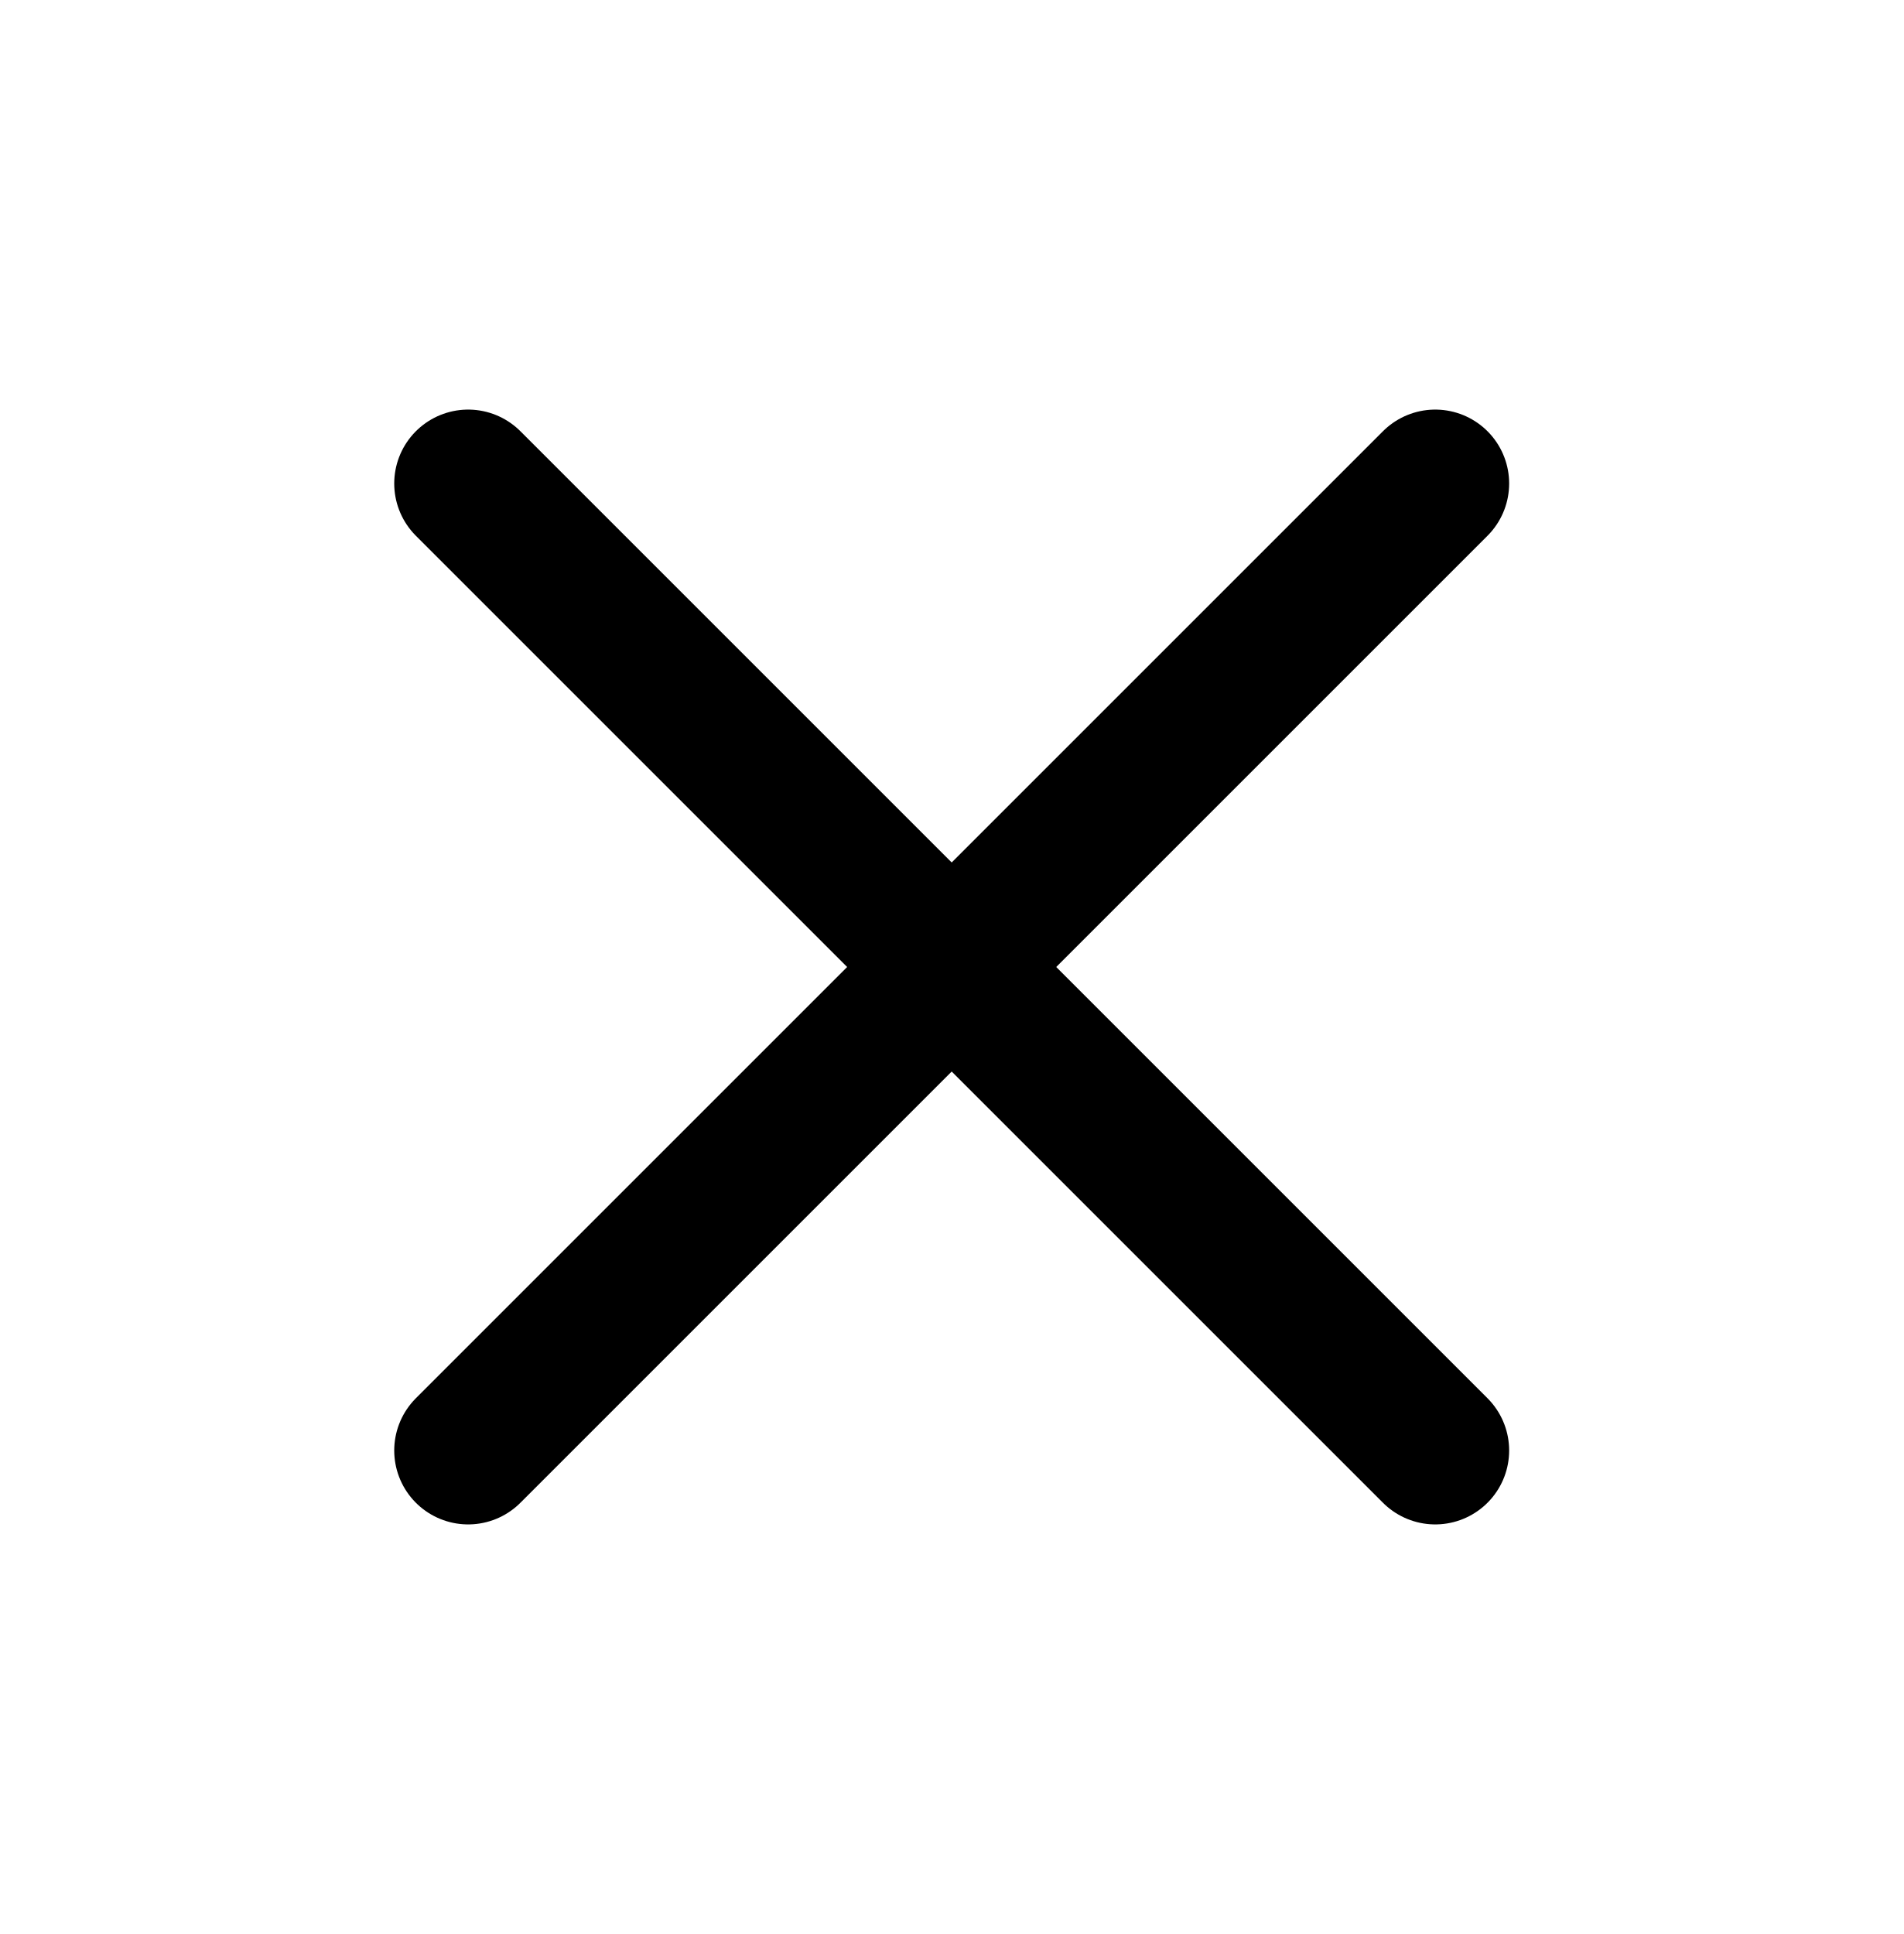
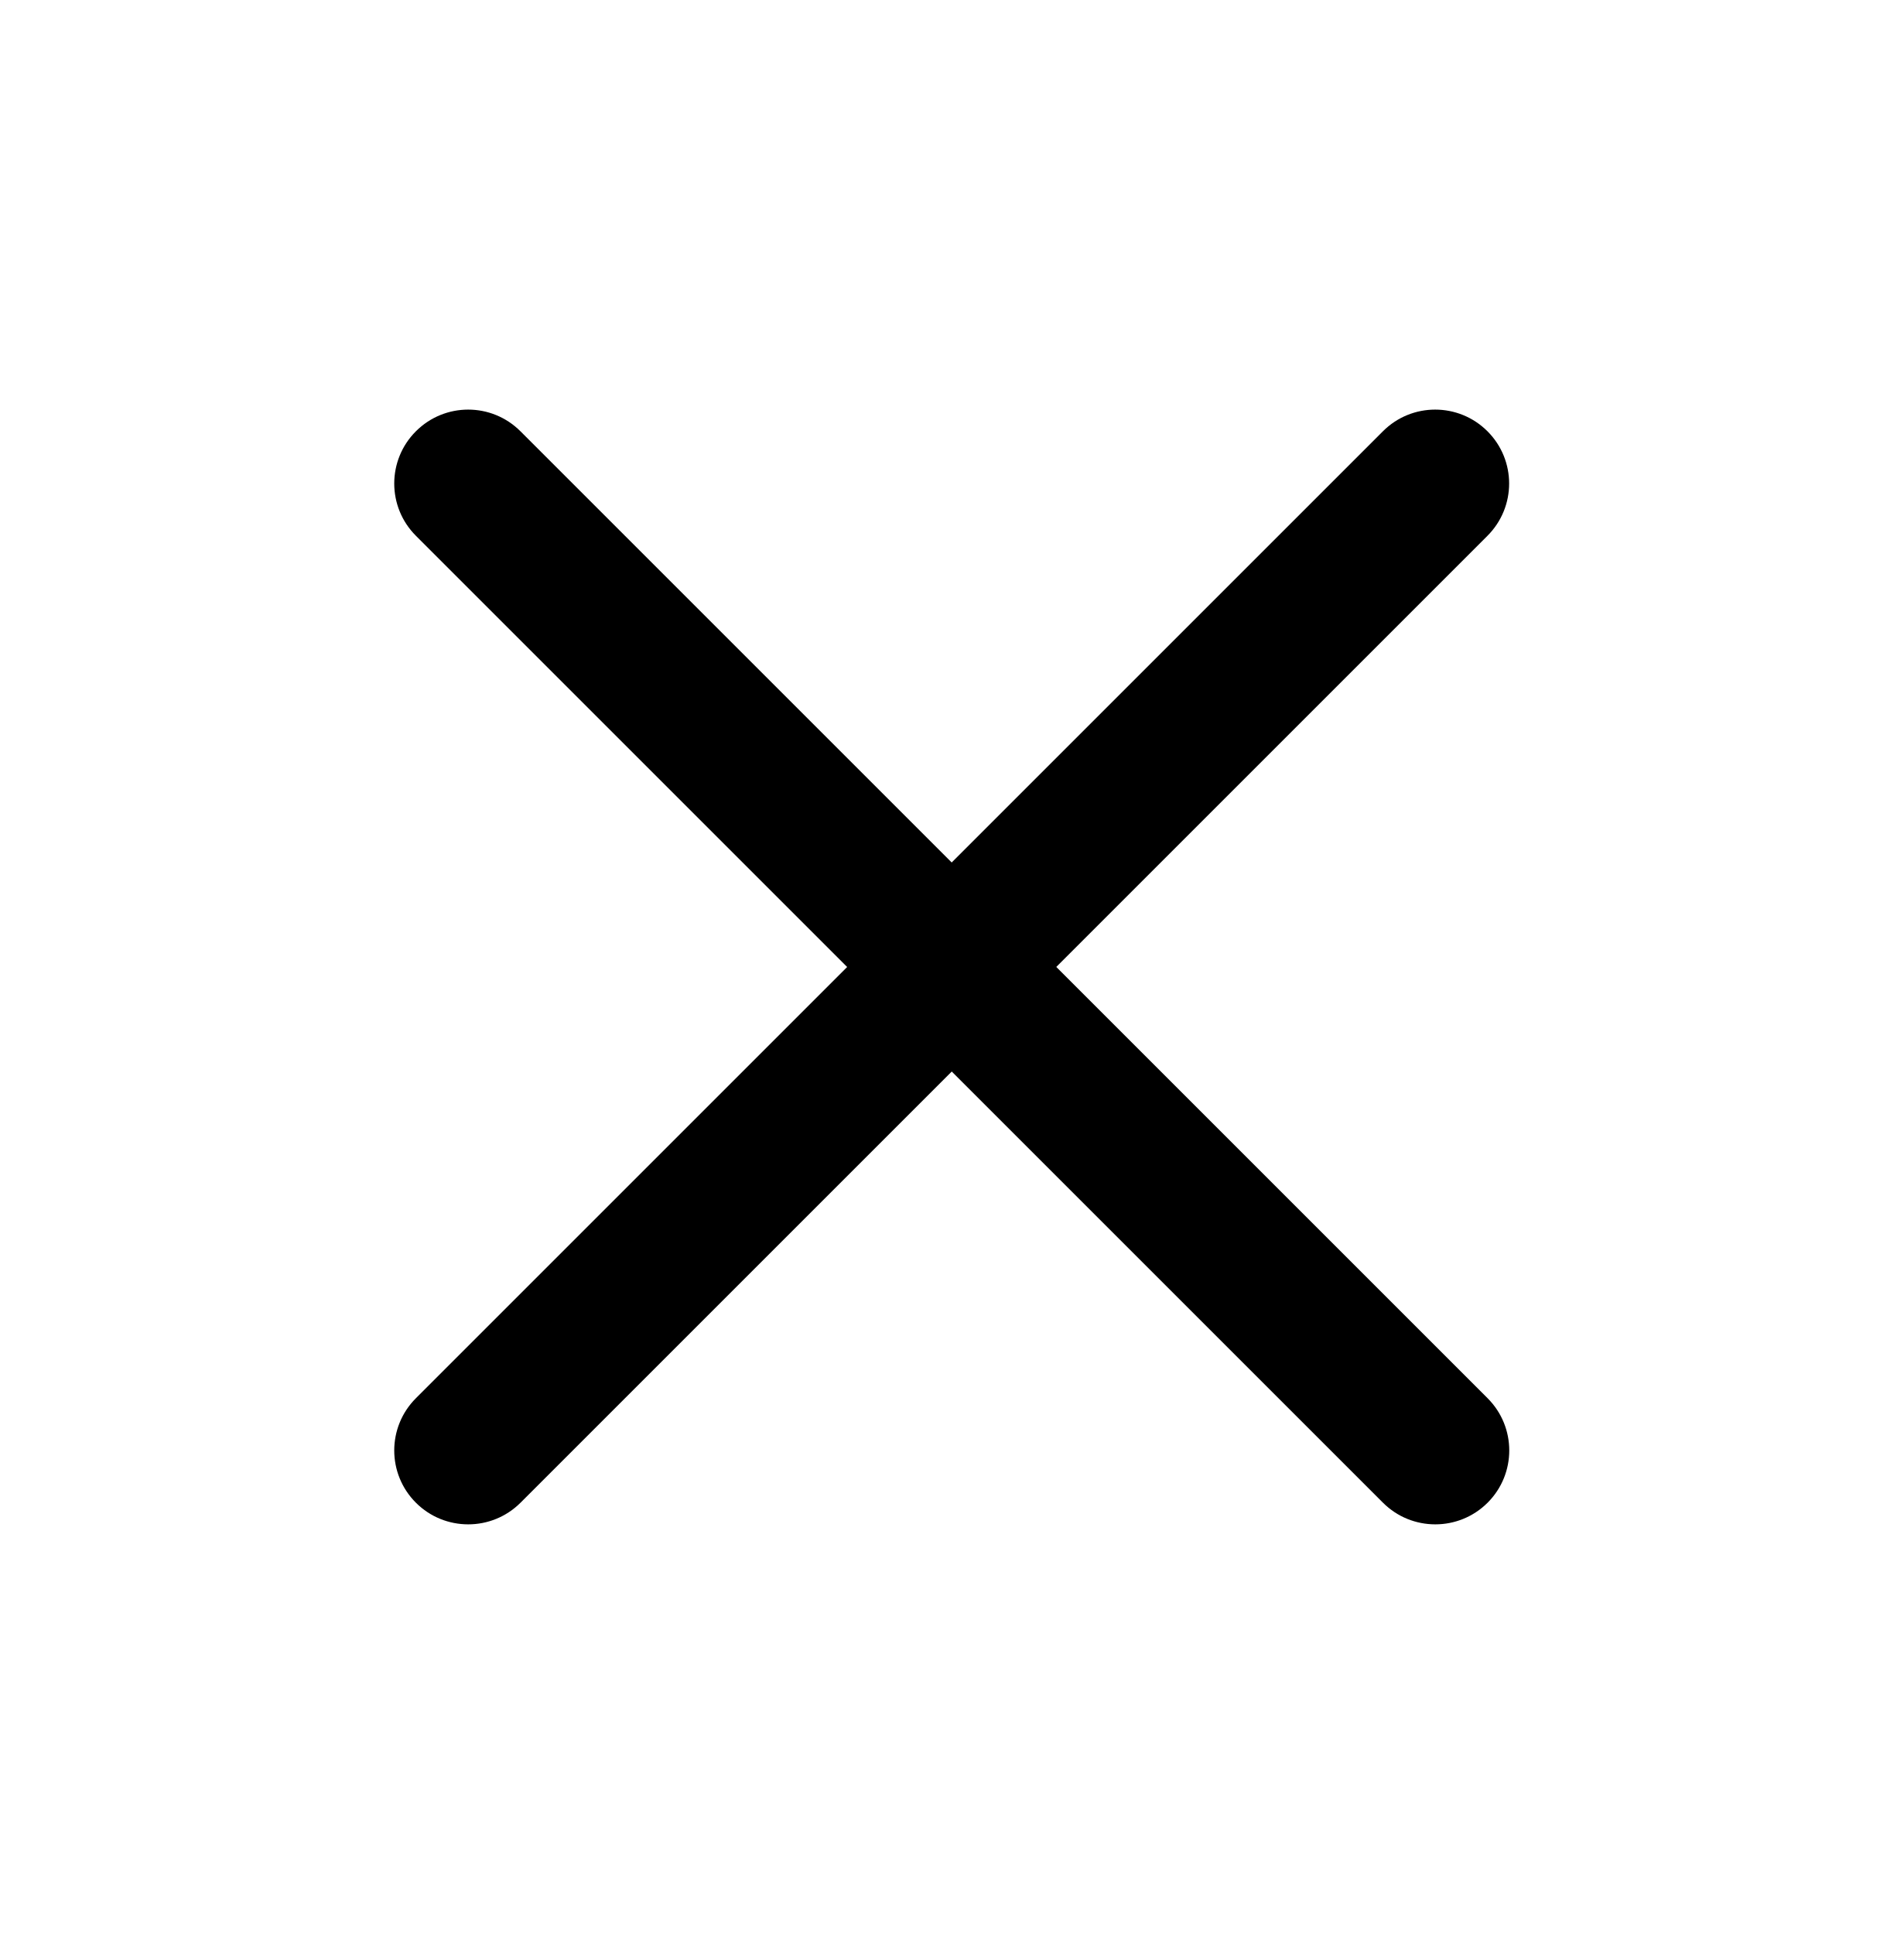
<svg xmlns="http://www.w3.org/2000/svg" id="Layer_1" version="1.1" viewBox="0 0 309 314">
-   <defs>
-     <style>
-       .st0 {
-         fill: none;
-         stroke: currentColor;
-         stroke-linecap: round;
-         stroke-miterlimit: 10;
-         stroke-width: 24px;
-       }
-     </style>
-   </defs>
-   <line class="st0" x1="76" y1="78.5" x2="233" y2="235.5" />
-   <line class="st0" x1="233" y1="78.5" x2="76" y2="235.5" />
+   <path d="M171.47,157l70.01-70.01c4.69-4.69,4.69-12.28,0-16.97-4.69-4.69-12.29-4.69-16.97,0l-70.01,70.01-70.01-70.01c-4.69-4.69-12.28-4.69-16.97,0-4.69,4.69-4.69,12.28,0,16.97l70.01,70.01-70.01,70.01c-4.69,4.69-4.69,12.28,0,16.97,2.34,2.34,5.41,3.51,8.49,3.51s6.14-1.17,8.49-3.51l70.01-70.01,70.01,70.01c2.34,2.34,5.41,3.51,8.49,3.51s6.14-1.17,8.49-3.51c4.69-4.69,4.69-12.28,0-16.97l-70.01-70.01Z" />
</svg>
